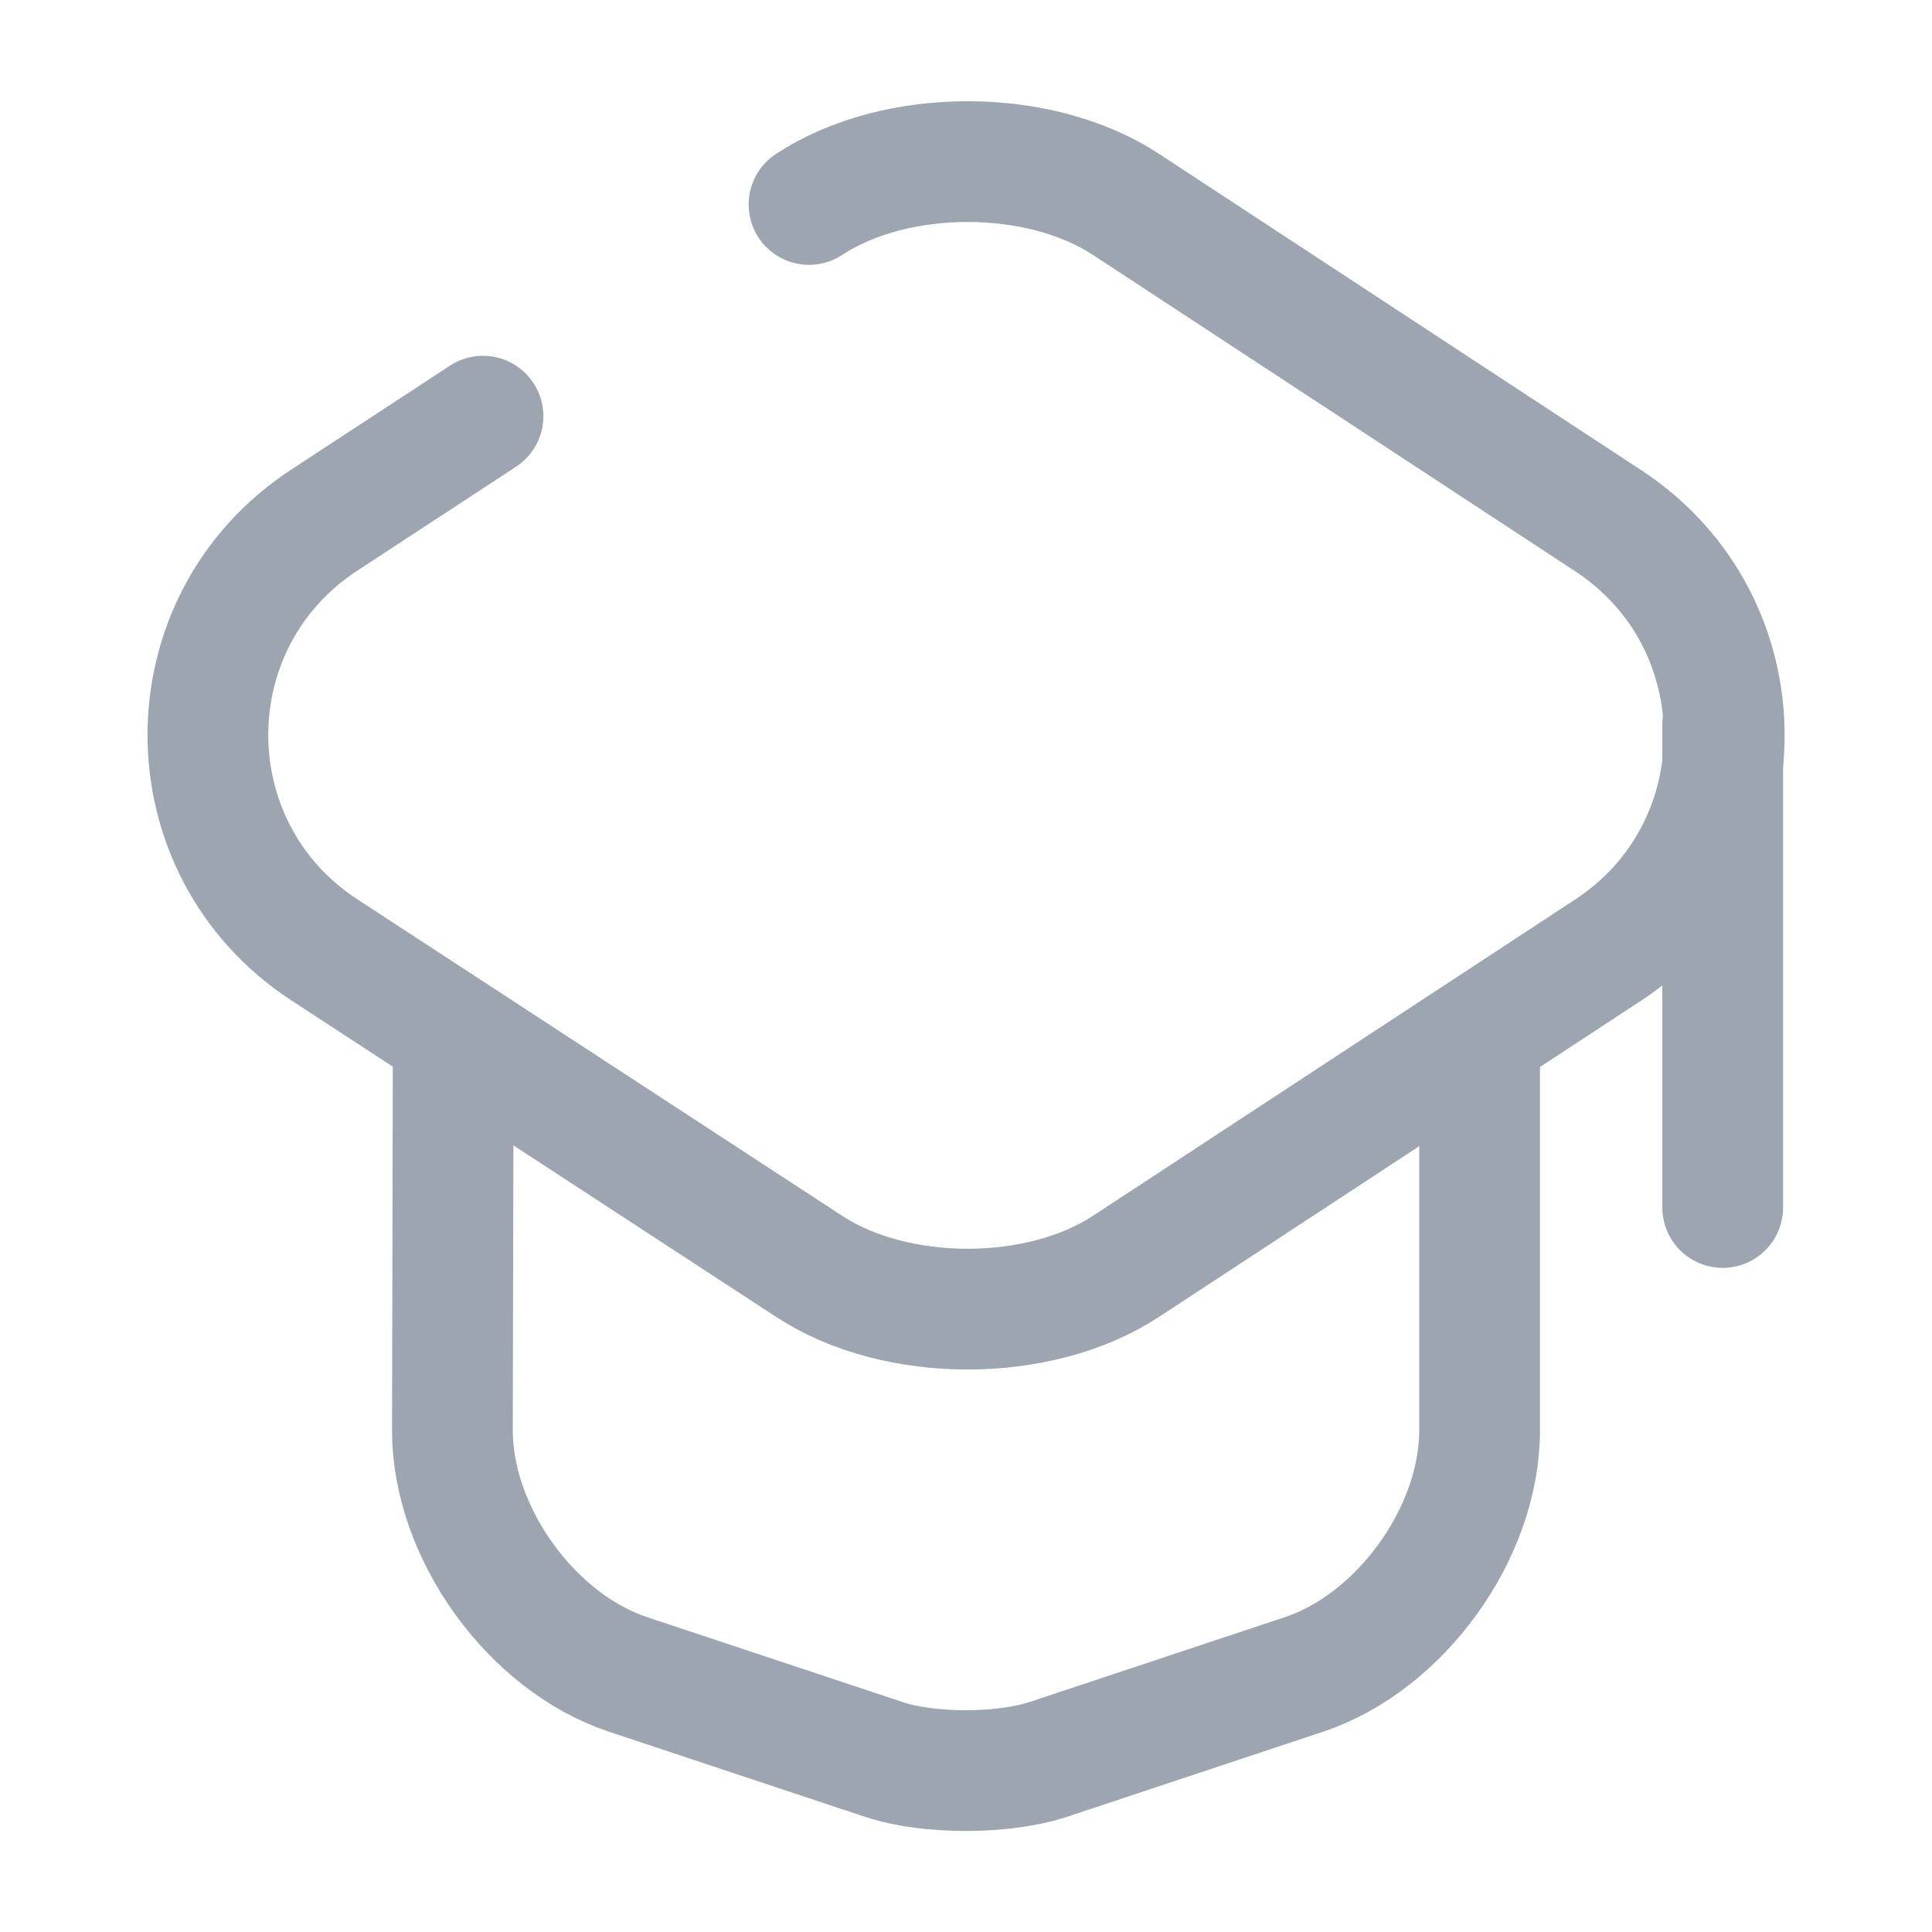
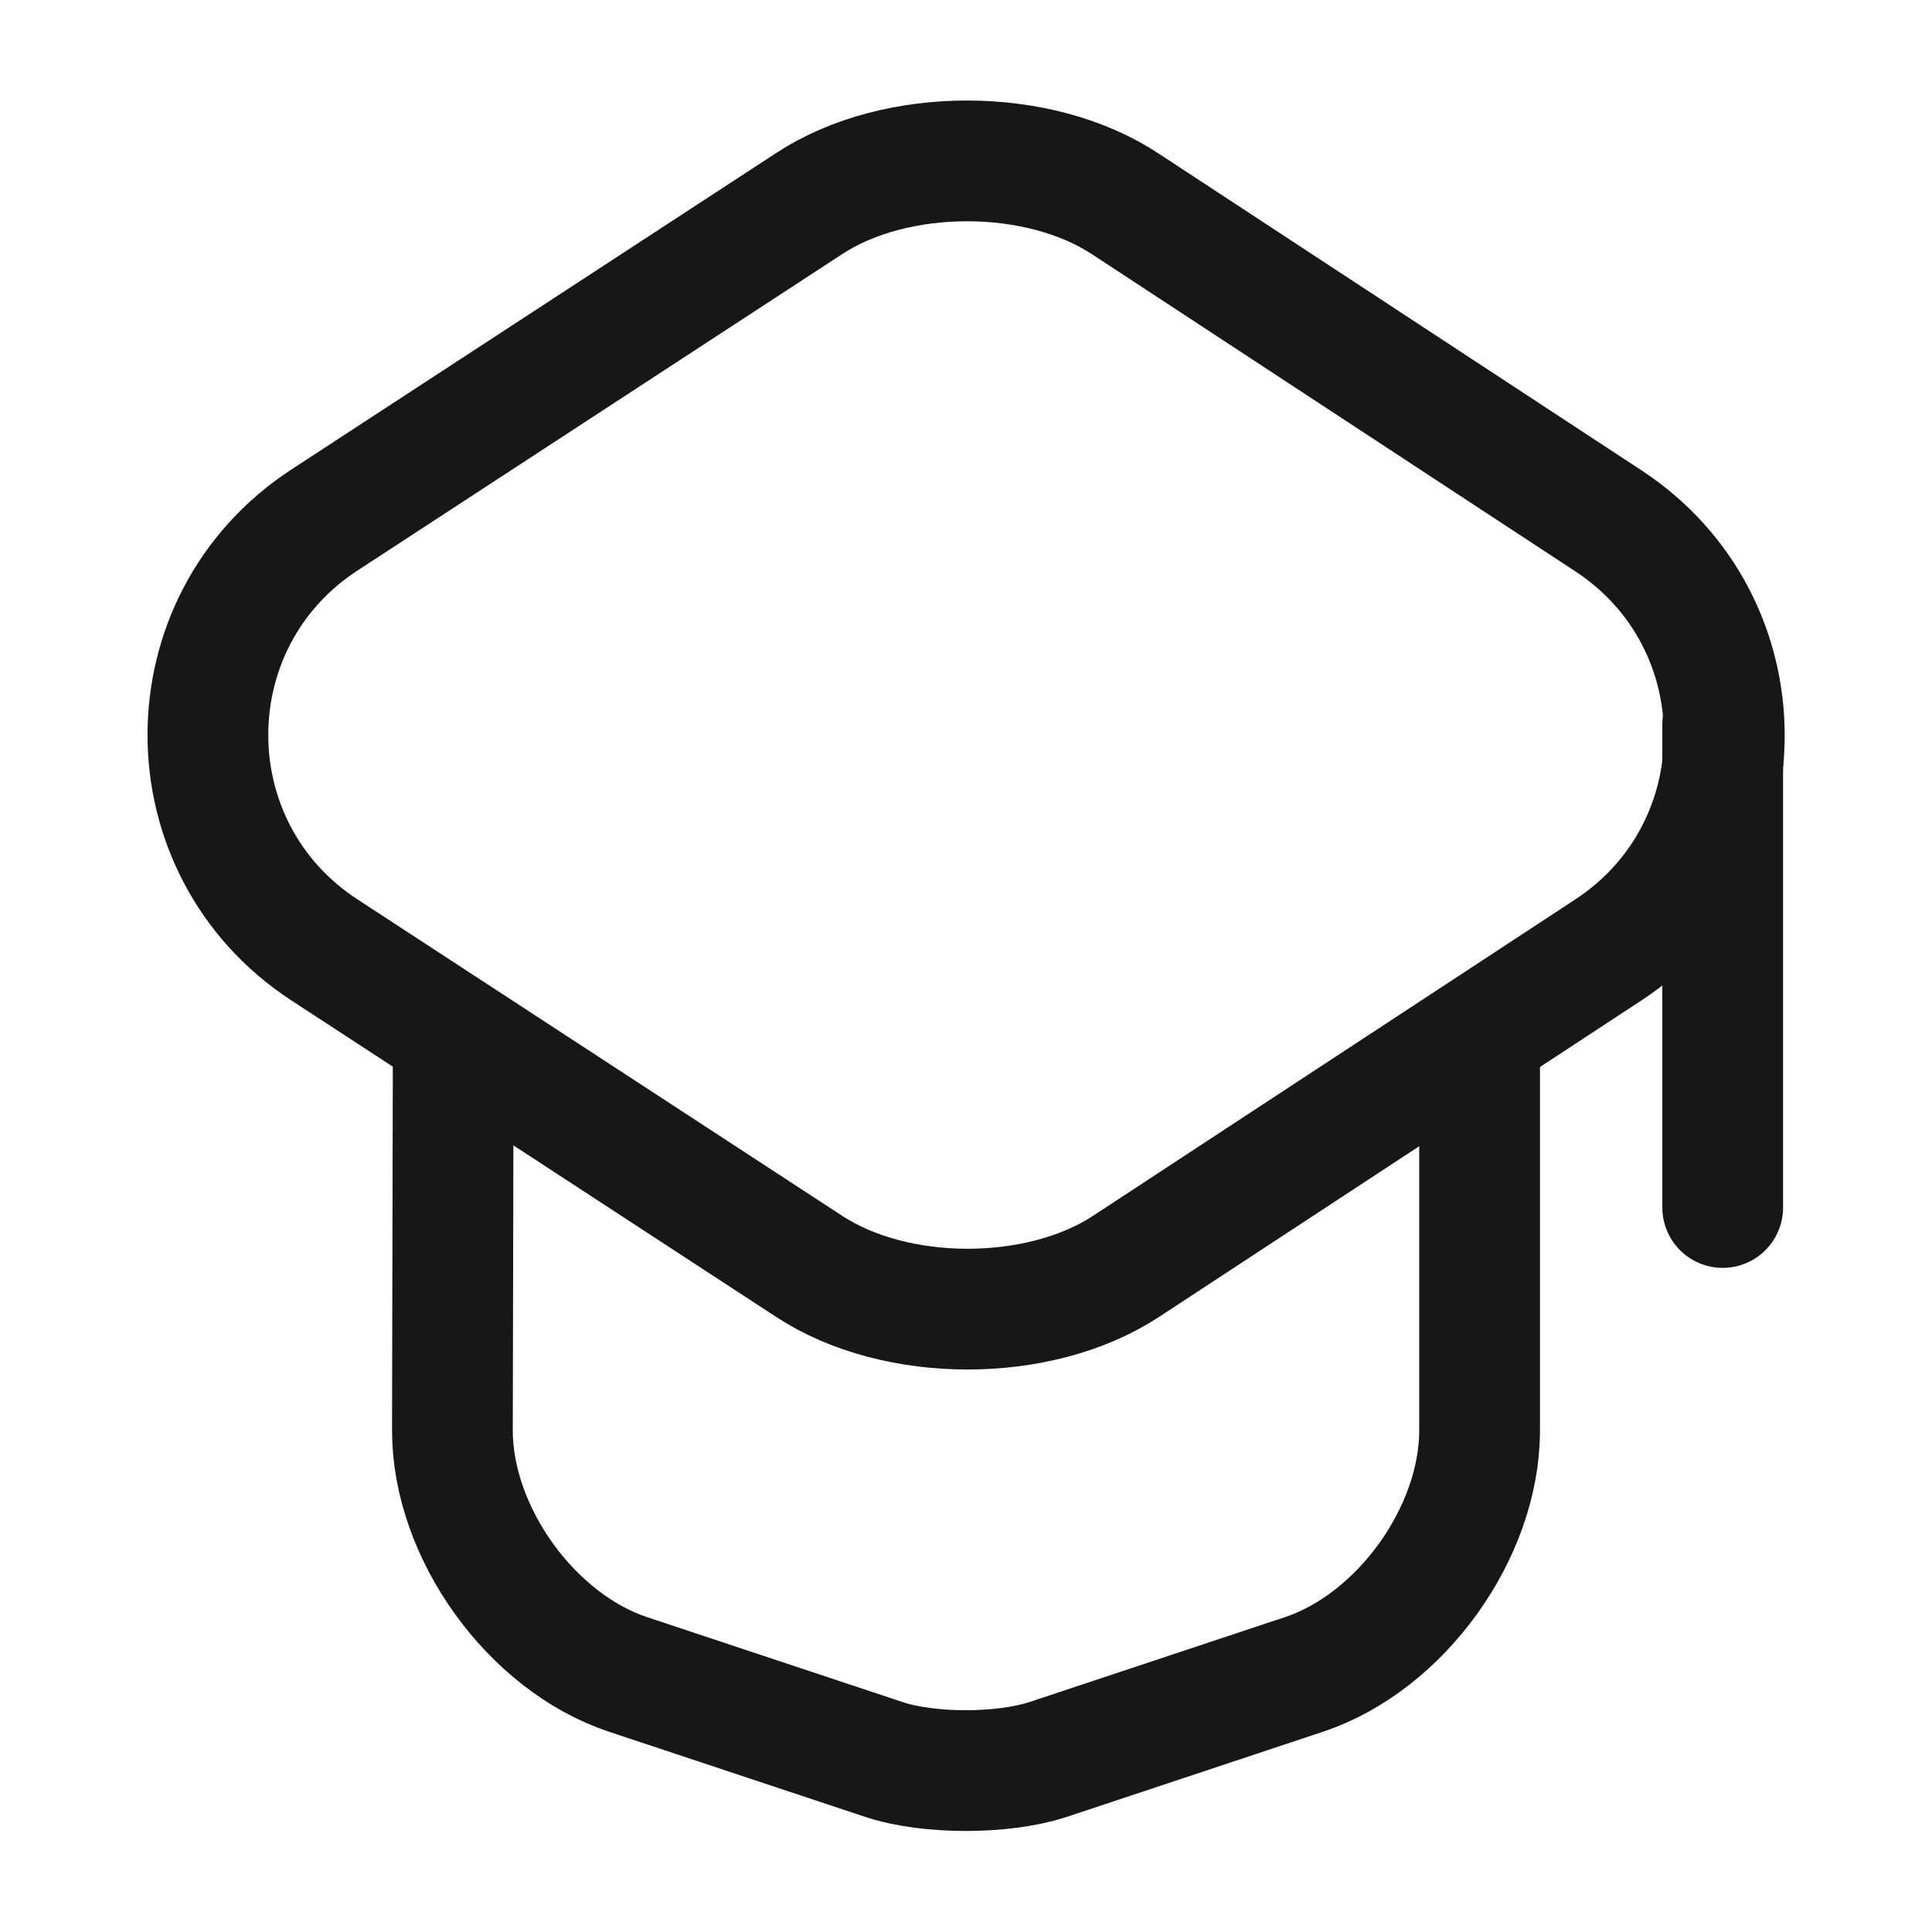
<svg xmlns="http://www.w3.org/2000/svg" width="24" height="24" viewBox="0 0 24 24" fill="none">
-   <path d="M6 5.17L4.03 6.46C2.1 7.72 2.1 10.54 4.03 11.8L10.05 15.73C11.13 16.44 12.909 16.44 13.989 15.73L19.98 11.8C21.899 10.54 21.899 7.73 19.98 6.47L13.989 2.54C12.909 1.83 11.13 1.83 10.05 2.54" stroke="#9DA5B1" stroke-width="1.5" stroke-linecap="round" stroke-linejoin="round" />
-   <path d="M5.63 13.08L5.62 17.77C5.62 19.04 6.6 20.4 7.8 20.8L10.99 21.86C11.54 22.04 12.45 22.04 13.01 21.86L16.2 20.8C17.4 20.4 18.38 19.04 18.38 17.77V13.13" stroke="#9DA5B1" stroke-width="1.5" stroke-linecap="round" stroke-linejoin="round" />
-   <path d="M21.4 15V9" stroke="#9DA5B1" stroke-width="1.5" stroke-linecap="round" stroke-linejoin="round" />
+   <g id="vuesax/linear/teacher">
+     <g id="teacher">
+       <path id="Vector" d="M10.05 2.53L4.03 6.46C2.1 7.72 2.1 10.54 4.03 11.8L10.05 15.73C11.13 16.44 12.91 16.44 13.99 15.73L19.98 11.8C21.9 10.54 21.9 7.73 19.98 6.47L13.99 2.54C12.91 1.82 11.13 1.82 10.05 2.53Z" stroke="#171717" stroke-width="1.5" stroke-linecap="round" stroke-linejoin="round" />
+       <path id="Vector_2" d="M5.63 13.08L5.62 17.77C5.62 19.04 6.6 20.4 7.8 20.8L10.99 21.86C11.54 22.04 12.45 22.04 13.01 21.86L16.2 20.8C17.4 20.4 18.38 19.04 18.38 17.77V13.13" stroke="#171717" stroke-width="1.5" stroke-linecap="round" stroke-linejoin="round" />
+       <path id="Vector_3" d="M21.4 15V9" stroke="#171717" stroke-width="1.5" stroke-linecap="round" stroke-linejoin="round" />
+     </g>
+   </g>
</svg>
